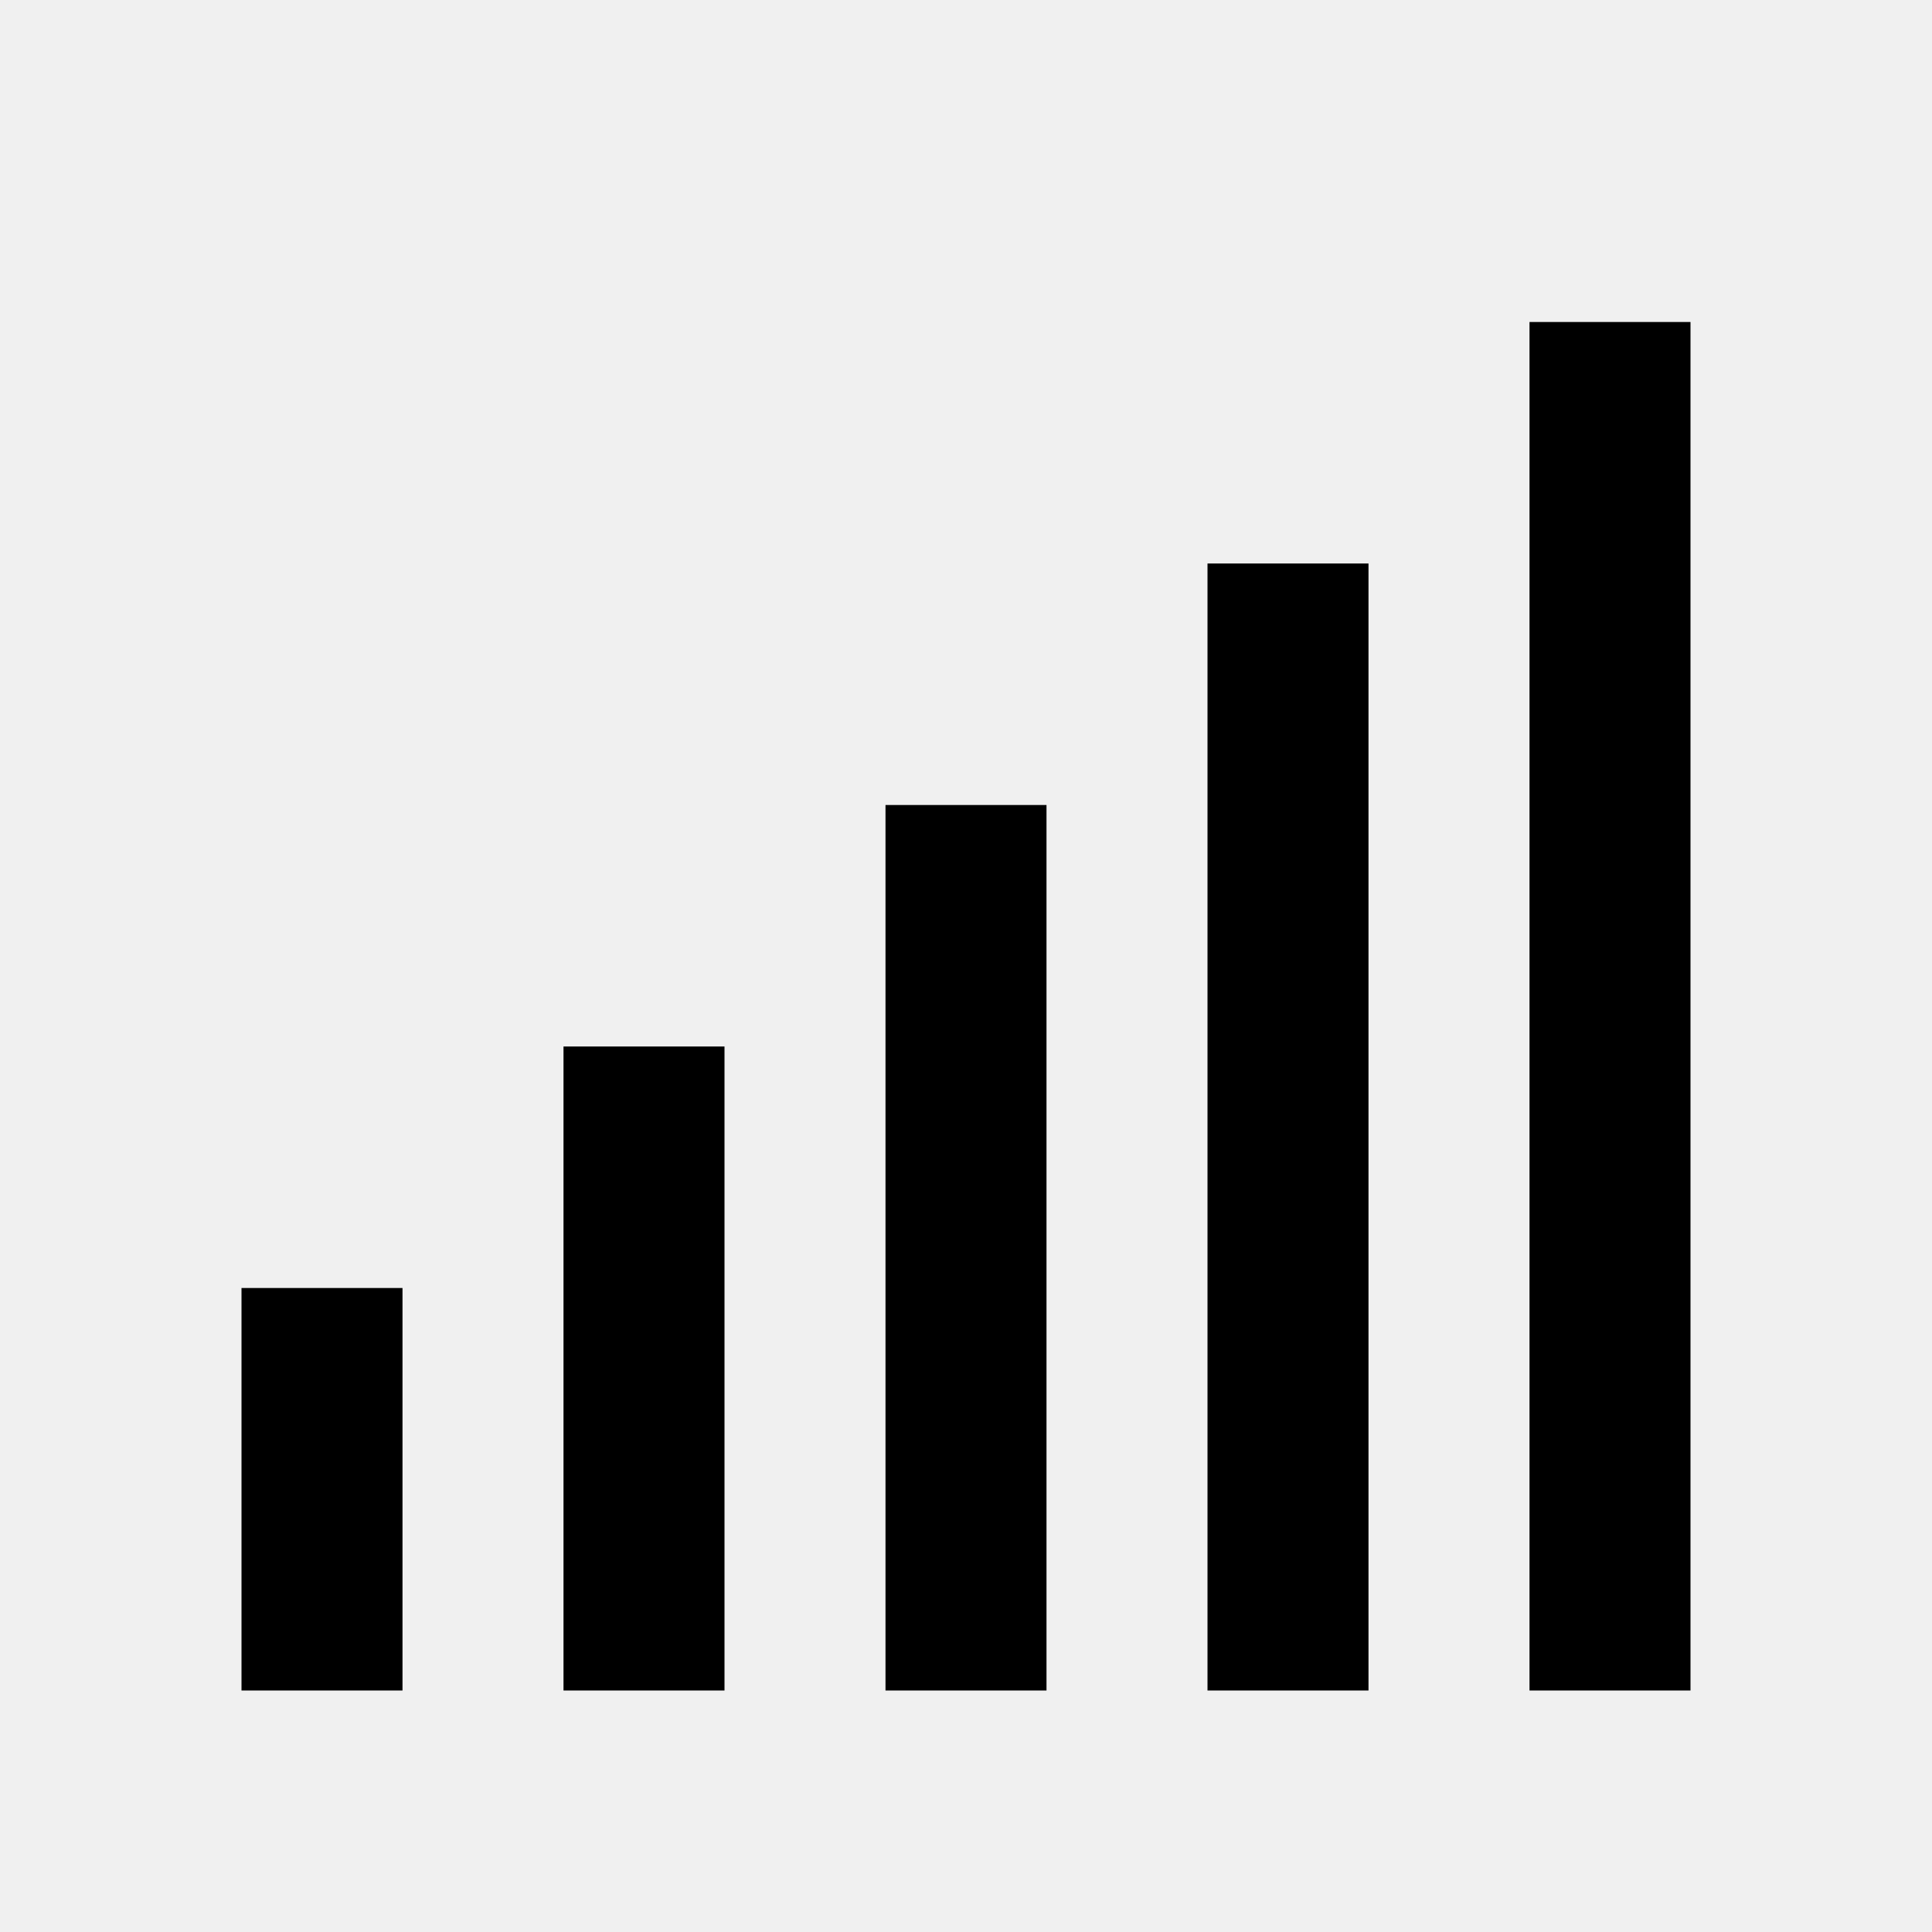
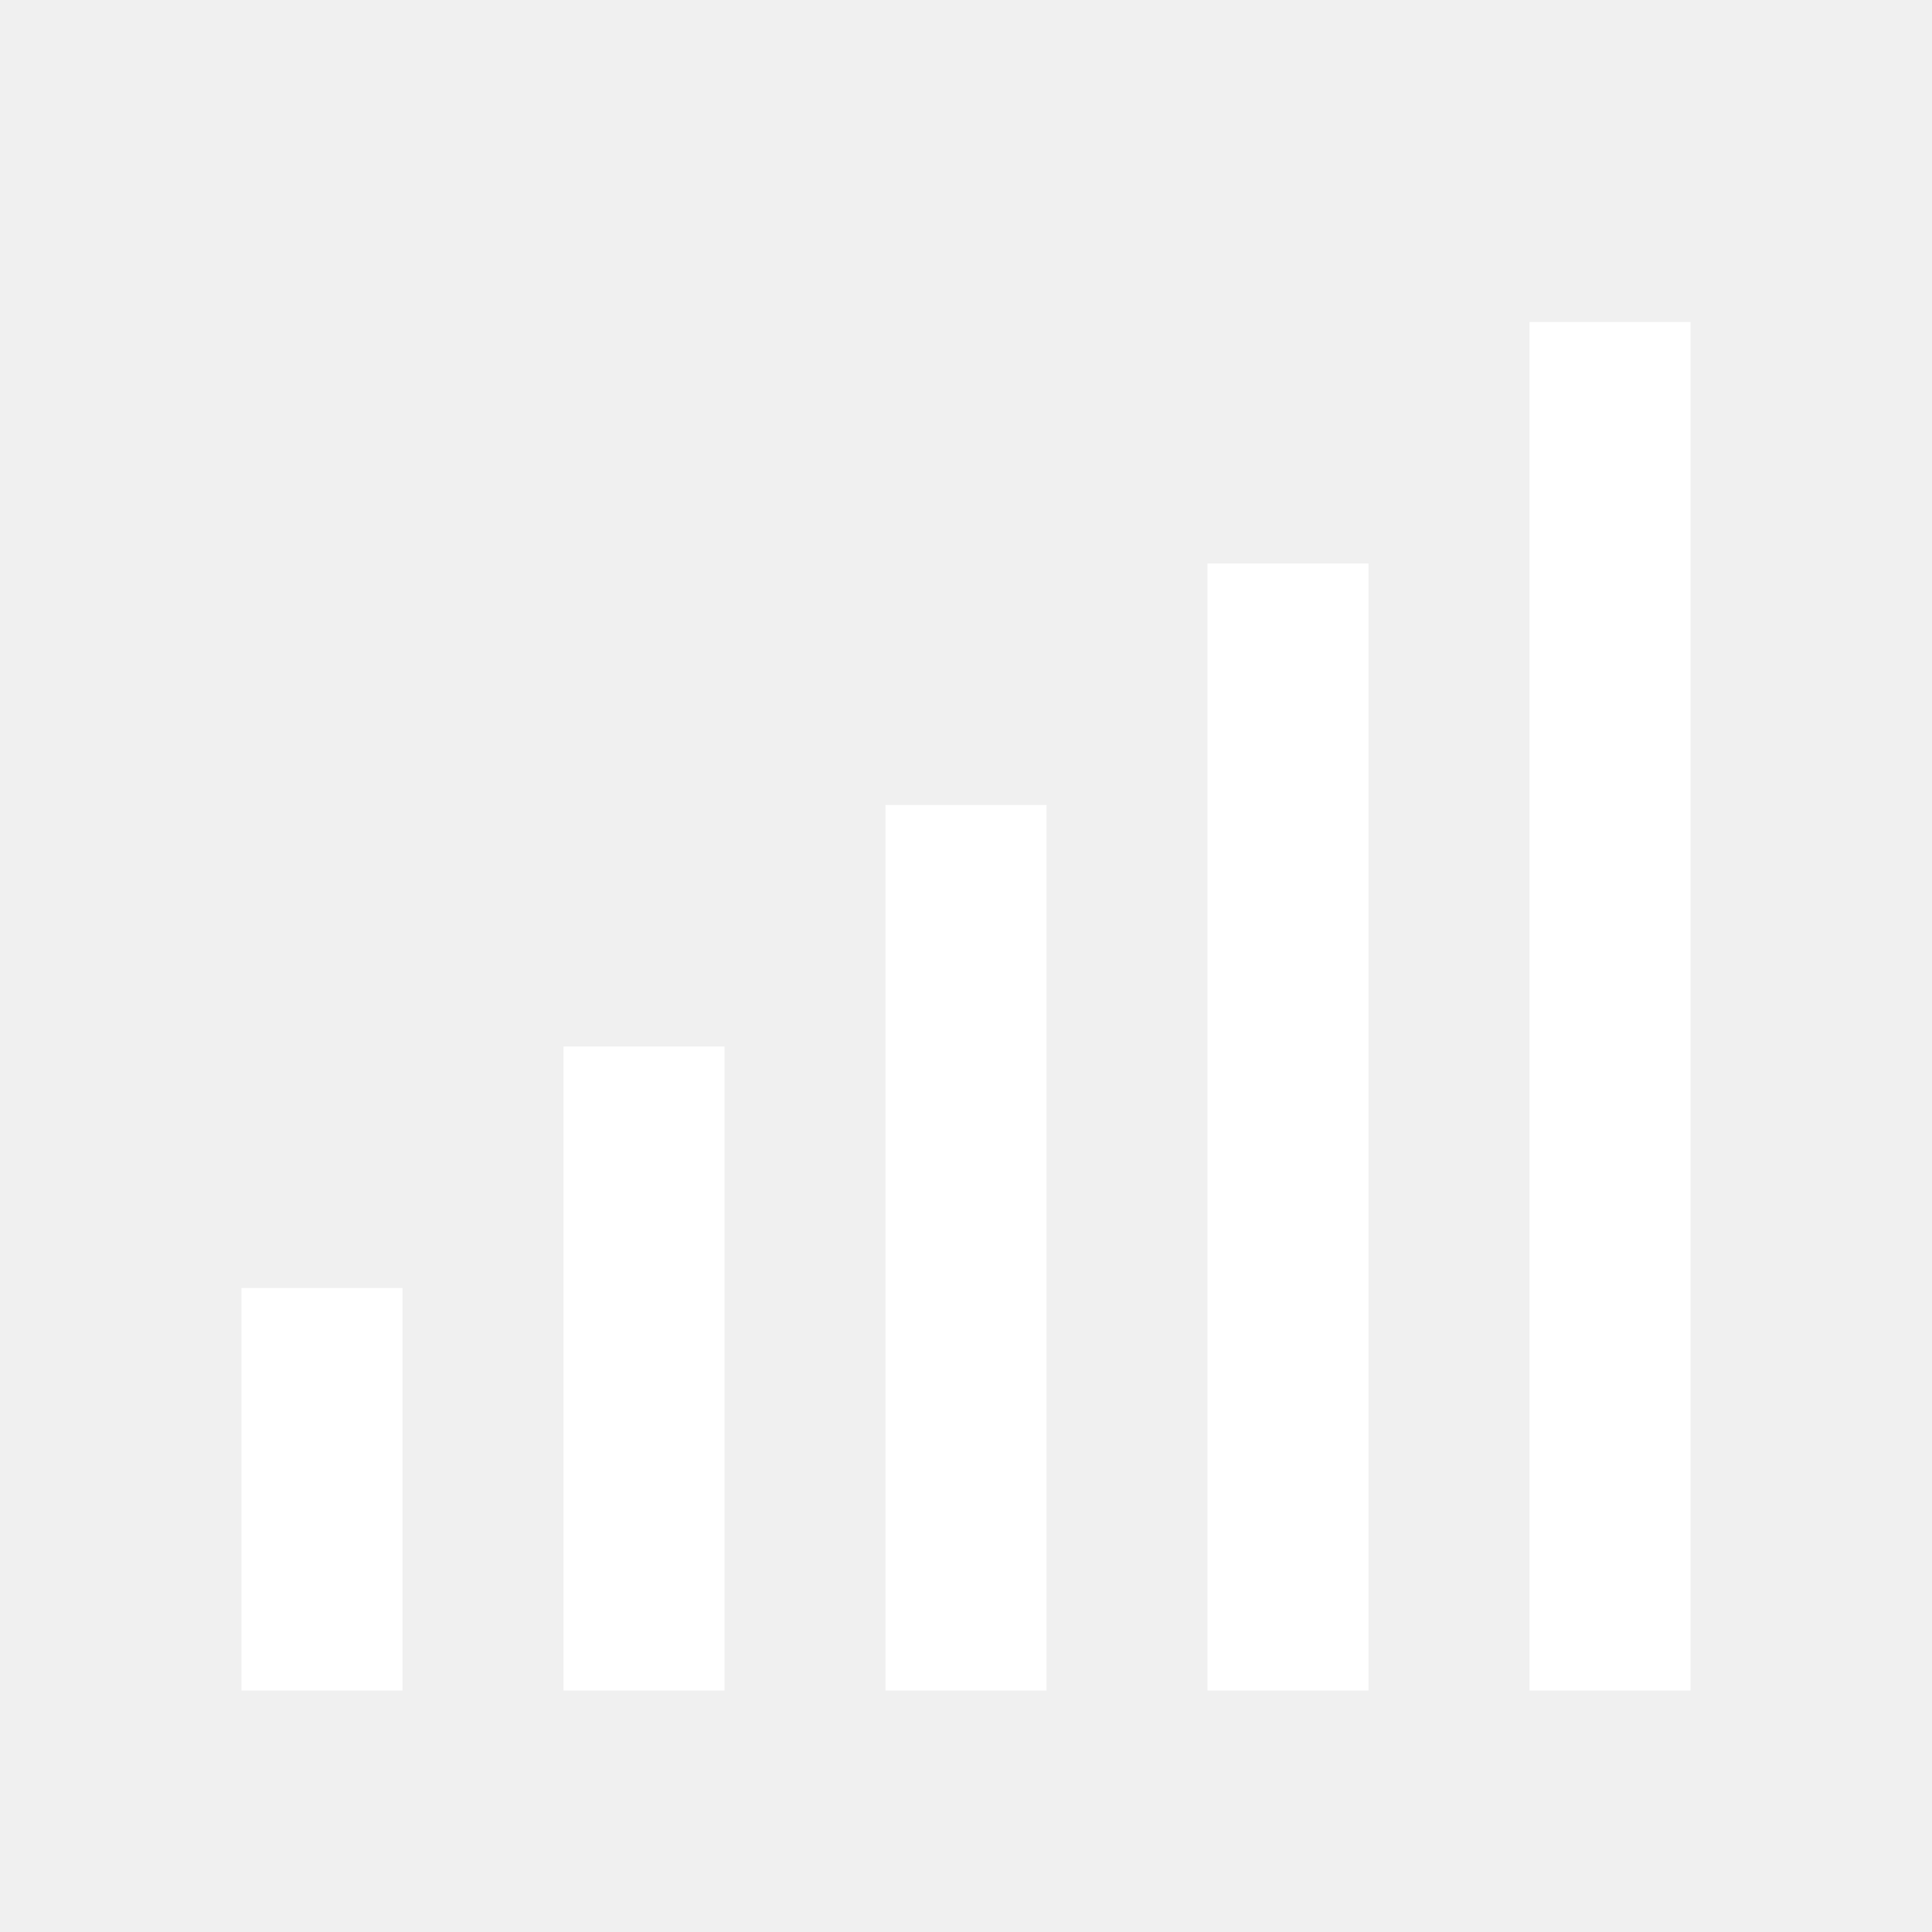
- <svg xmlns="http://www.w3.org/2000/svg" width="24" height="24" viewBox="0 0 24 24" style="fill: rgba(0, 0, 0, 1);transform: ;msFilter:;">
+ <svg xmlns="http://www.w3.org/2000/svg" width="24" height="24" viewBox="0 0 24 24" style="fill: #fff;transform: ;msFilter:;">
  <path d="M3 16h2v5H3zm4-3h2v8H7zm4-3h2v11h-2zm4-3h2v14h-2zm4-3h2v17h-2z" />
</svg>
